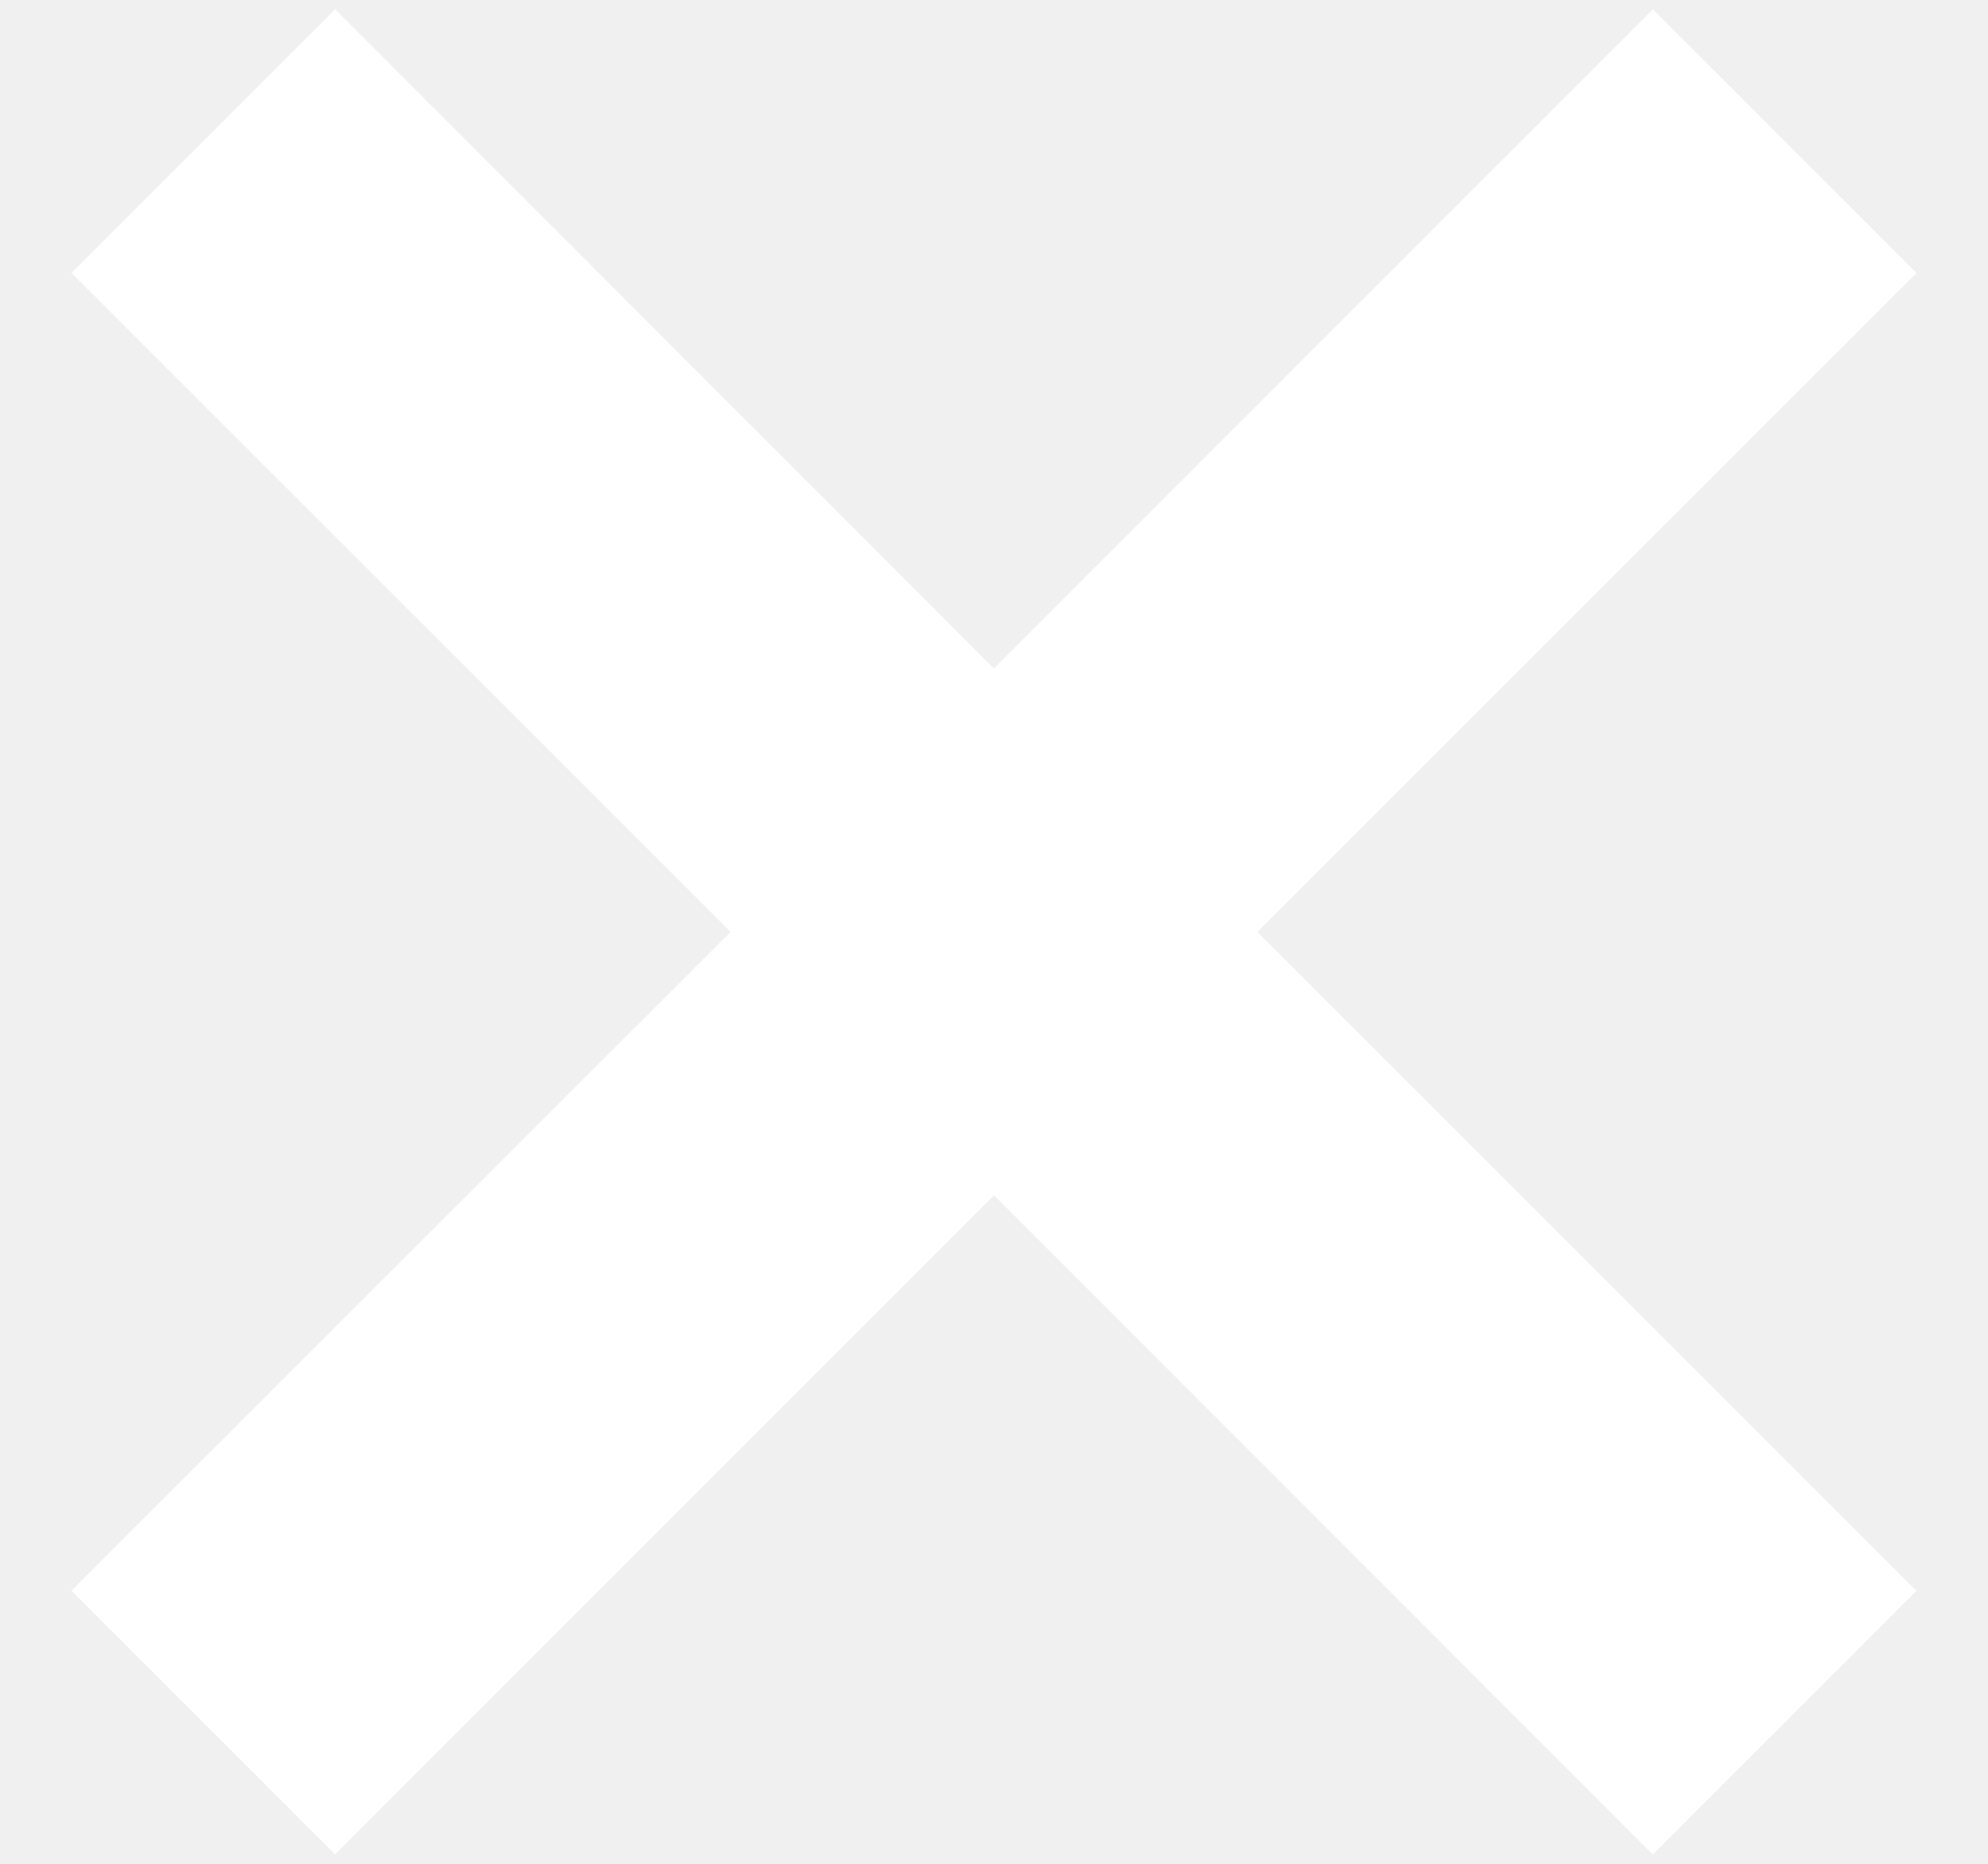
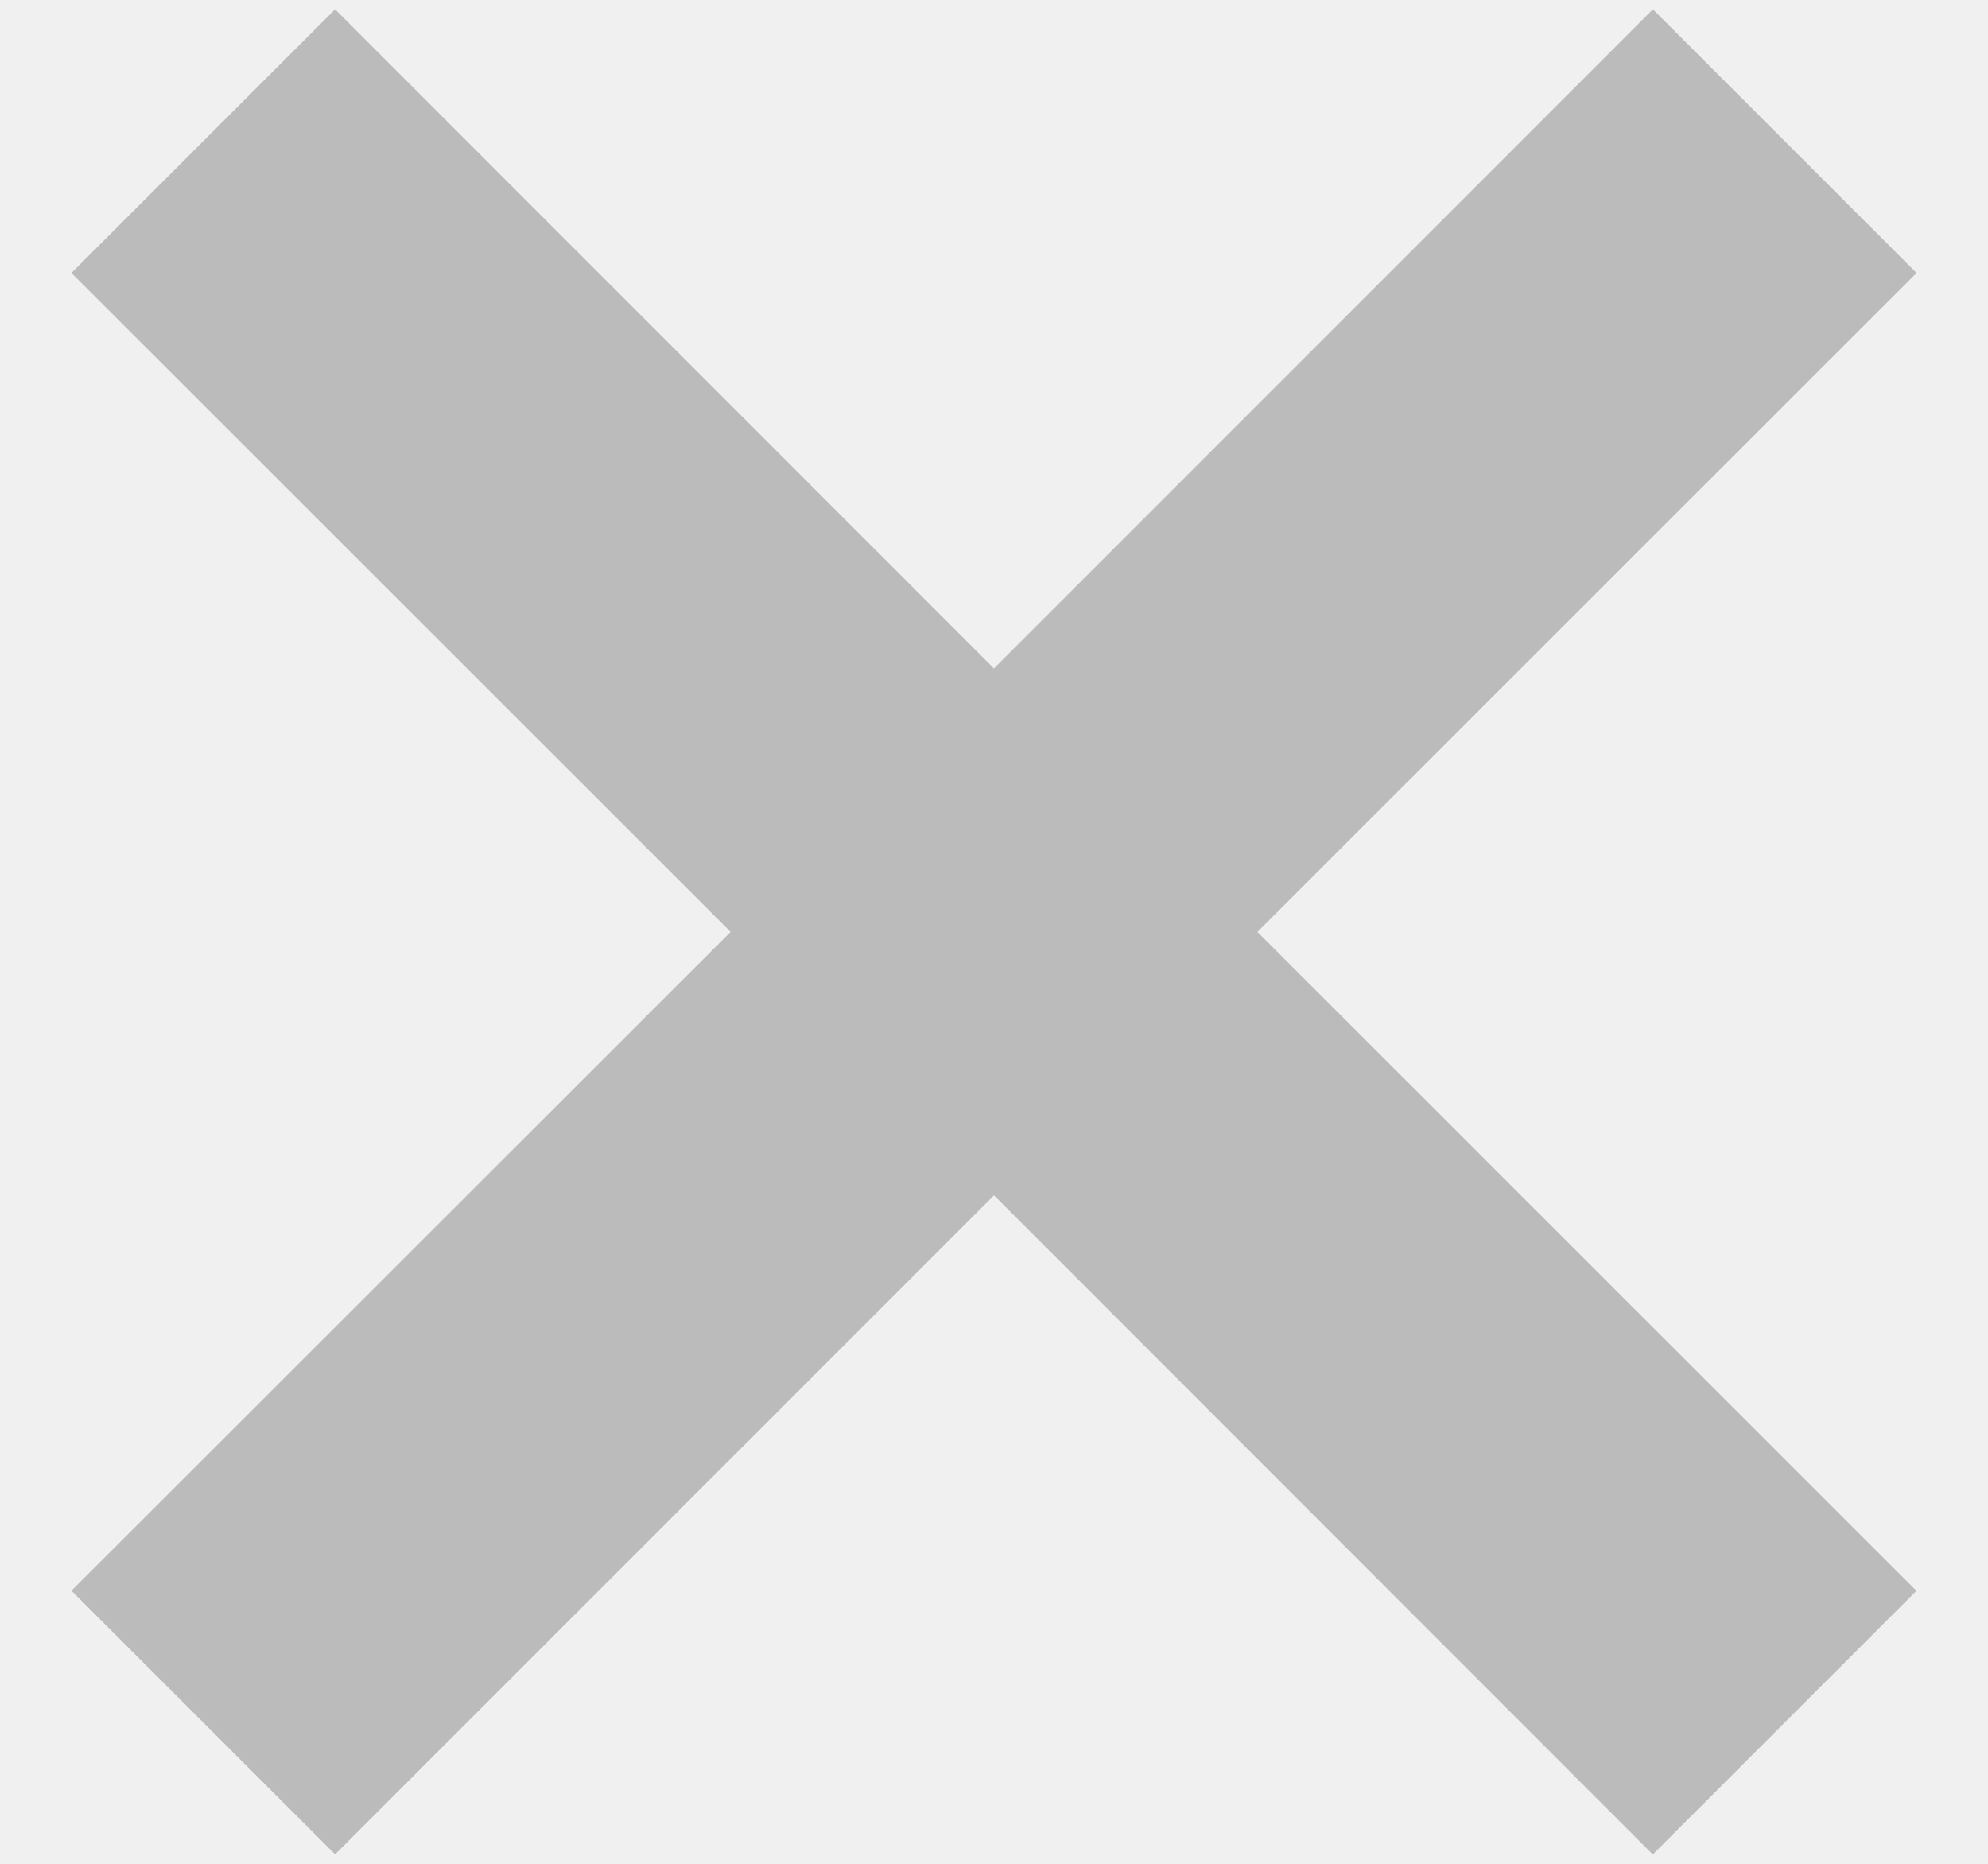
<svg xmlns="http://www.w3.org/2000/svg" width="16" height="15">
-   <path fill="#FFF" fill-rule="evenodd" d="M8 5.379L13.303.075l2.122 2.122L10.12 7.5l5.304 5.303-2.122 2.122L8 9.62l-5.303 5.304-2.122-2.122L5.88 7.5.575 2.197 2.697.075 8 5.38z" />
+   <path fill="#bbb" fill-rule="evenodd" d="M8 5.379L13.303.075l2.122 2.122L10.12 7.5l5.304 5.303-2.122 2.122L8 9.62l-5.303 5.304-2.122-2.122L5.88 7.5.575 2.197 2.697.075 8 5.38z" />
</svg>
